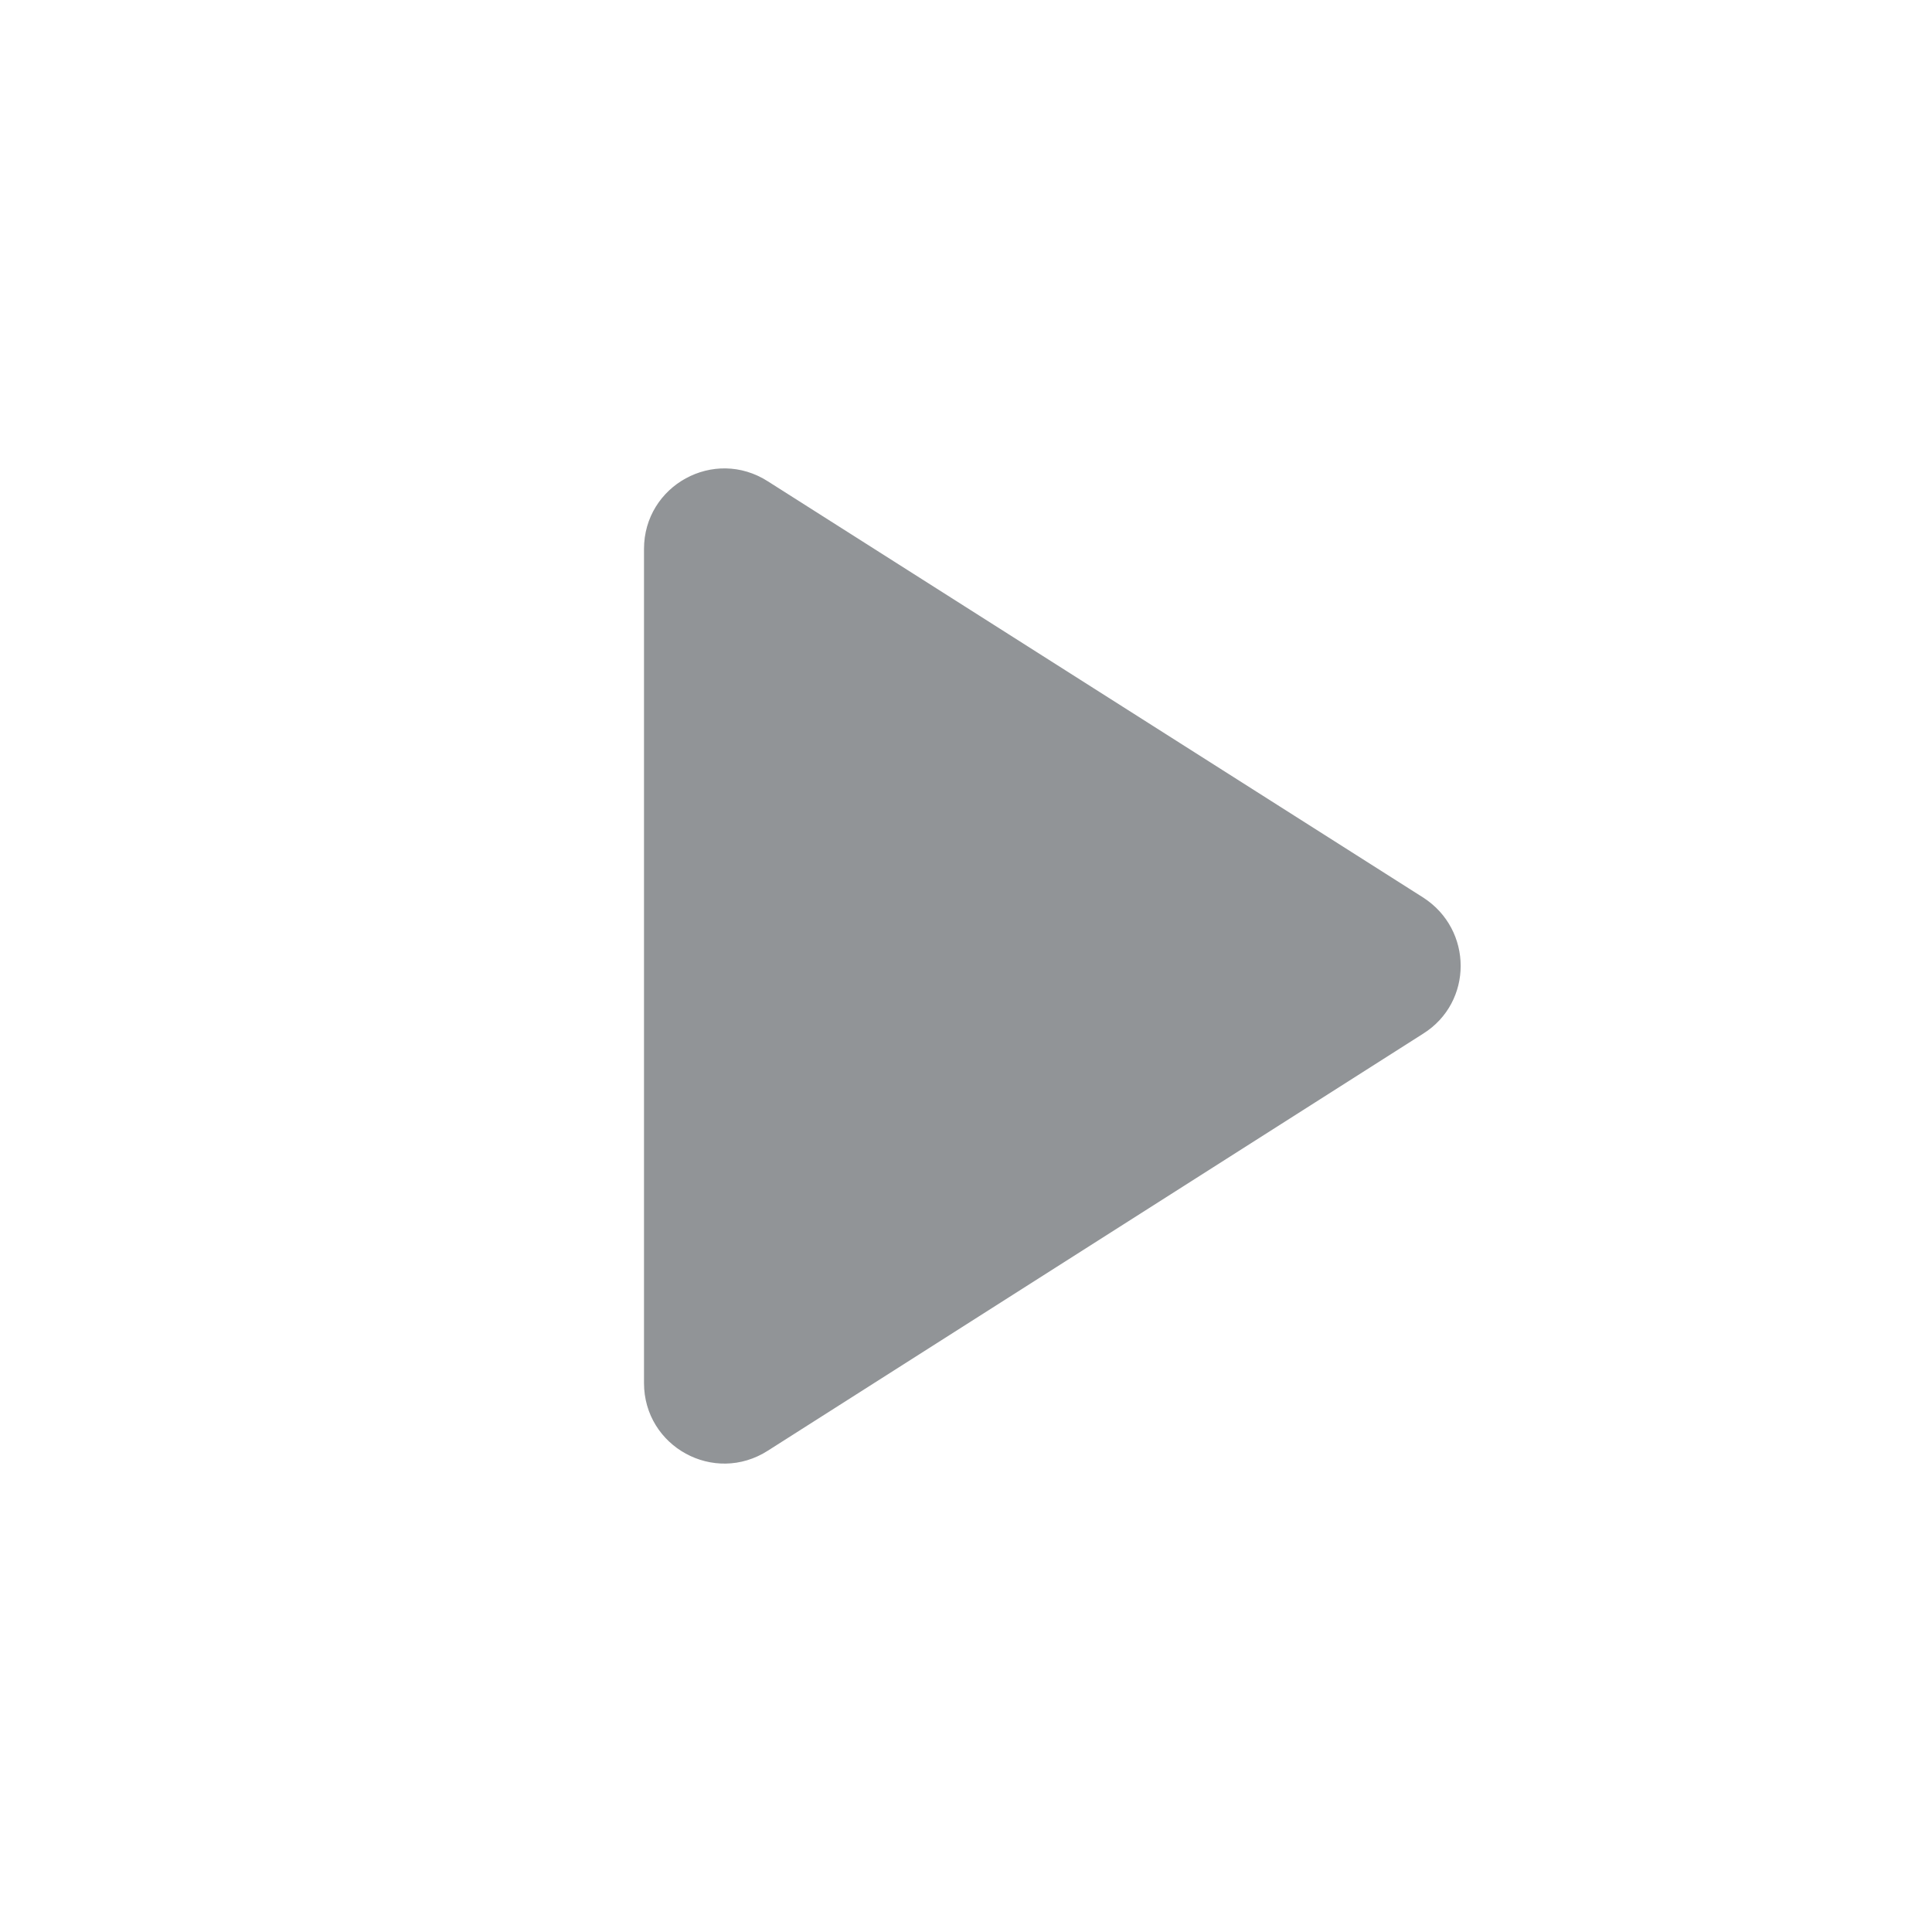
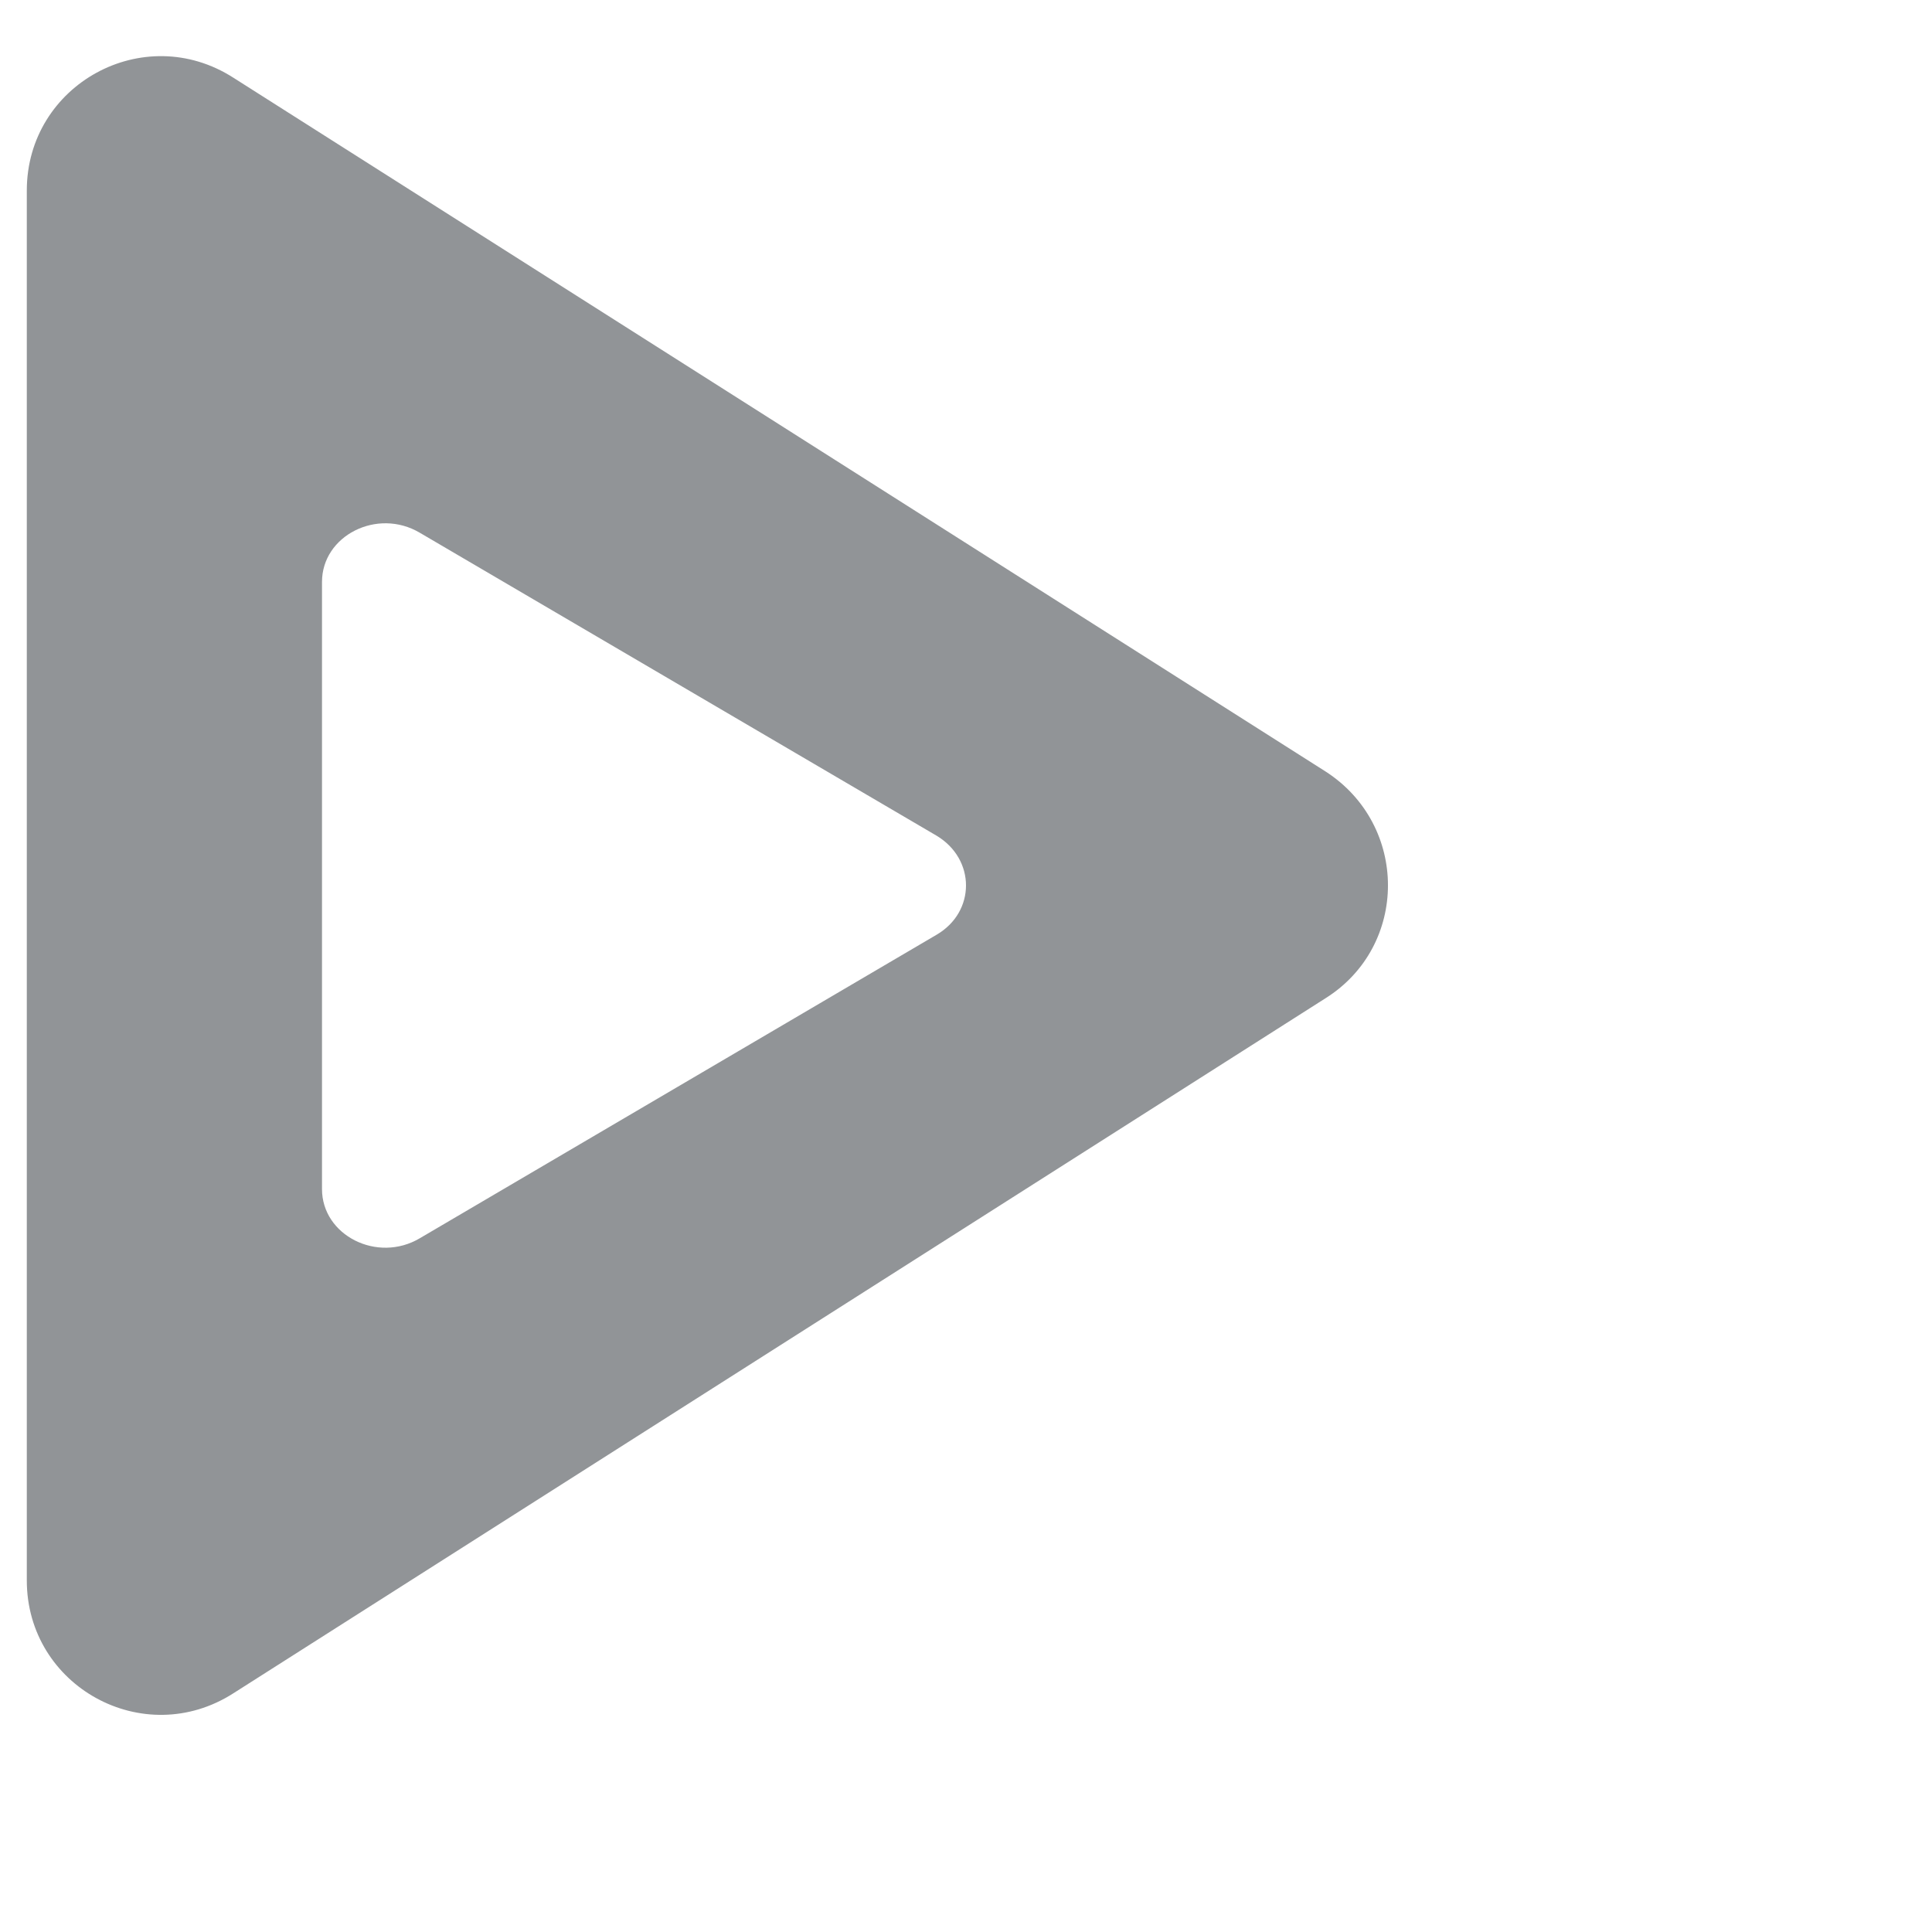
- <svg xmlns="http://www.w3.org/2000/svg" height="40px" viewBox="0 0 24 24" width="40px" fill="rgba(95, 99, 104, .68)">
-   <path d="M8 6.82v10.36c0 .79.87 1.27 1.54.84l8.14-5.18c.62-.39.62-1.29 0-1.69L9.54 5.98C8.87 5.55 8 6.03 8 6.82z" />
+ <svg xmlns="http://www.w3.org/2000/svg" viewBox="0 0 24 24" fill="rgba(95, 99, 104, .68)">
+   <path d="M0.333 2.367C0.333 1.05 1.784 0.25 2.9 0.966L16.467 9.584C17.5 10.25 17.5 11.75 16.467 12.4L2.9 21.034C1.784 21.75 0.333 20.95 0.333 19.633V2.367ZM5.215 6.618C4.686 6.305 4 6.654 4 7.229V14.771C4 15.346 4.687 15.695 5.215 15.382L11.634 11.612C12.122 11.328 12.122 10.673 11.634 10.381L5.215 6.618Z" />
</svg>
